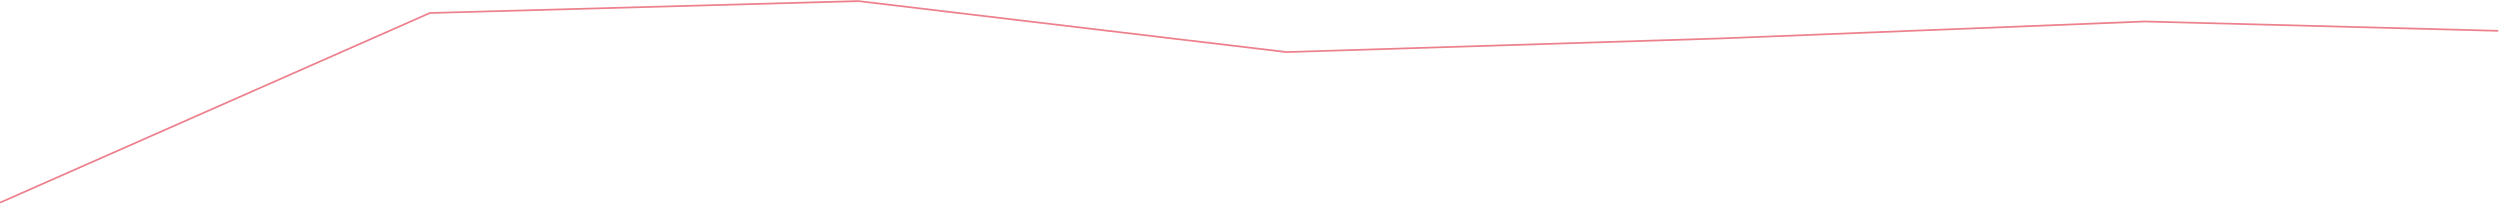
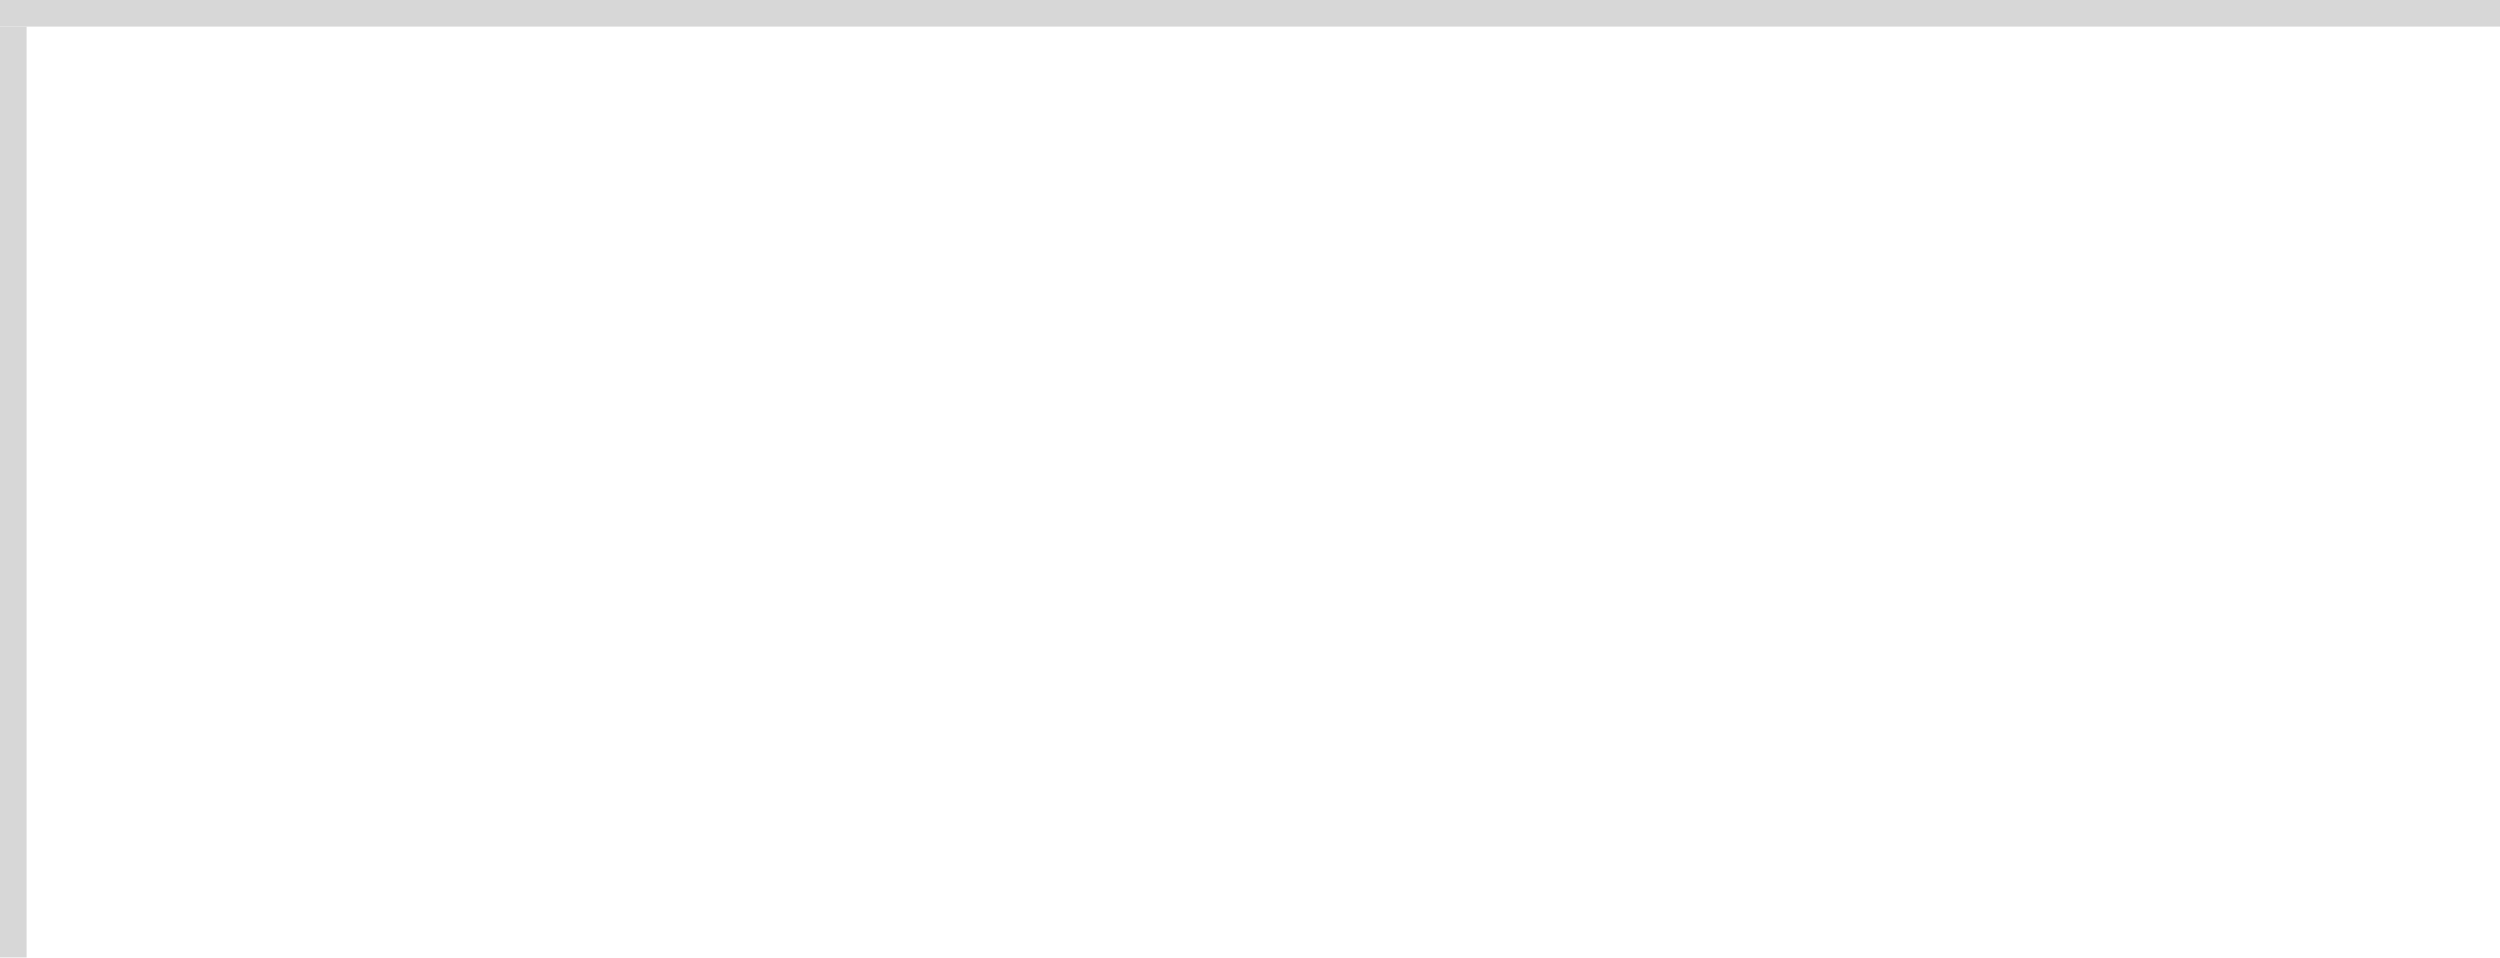
- <svg xmlns="http://www.w3.org/2000/svg" version="1.1" width="1428px" height="117px">
-   <defs>
-     <linearGradient gradientUnits="userSpaceOnUse" x1="713.5" y1="1.16" x2="713.5" y2="116" id="LinearGradient16">
-       <stop id="Stop17" stop-color="#ffffff" stop-opacity="0" offset="0" />
-       <stop id="Stop18" stop-color="#000000" stop-opacity="0" offset="1" />
-     </linearGradient>
-     <pattern id="BGPattern" patternUnits="userSpaceOnUse" alignment="0 0" imageRepeat="None" />
-   </defs>
-   <g transform="matrix(1 0 0 1 -369 -398 )">
-     <path d="M 1427 17.612  L 0 115.741  L 245.563 7.417  L 490.223 0.621  L 734.883 29.748  L 981.971 21.981  L 1225.175 12.272  L 1427 17.612  Z " fill-rule="nonzero" fill="url(#LinearGradient16)" stroke="none" transform="matrix(1 0 0 1 369 398 )" class="fill" />
-     <path d="M 0 115.741  L 245.563 7.417  L 490.223 0.621  L 734.883 29.748  L 981.971 21.981  L 1225.175 12.272  L 1427 17.612  " stroke-width="1" stroke-dasharray="0" stroke="rgba(236, 128, 141, 1)" fill="none" transform="matrix(1 0 0 1 369 398 )" class="stroke" />
-   </g>
+ <svg xmlns="http://www.w3.org/2000/svg" version="1.1" width="94px" height="36px" viewBox="0 0 94 36">
+   <path d="M 1 1  L 94 1  L 94 36  L 1 36  L 1 1  Z " fill-rule="nonzero" fill="rgba(255, 255, 255, 1)" stroke="none" class="fill" />
+   <path d="M 0.5 1  L 0.5 36  " stroke-width="1" stroke-dasharray="0" stroke="rgba(215, 215, 215, 1)" fill="none" class="stroke" />
+   <path d="M 0 0.5  L 94 0.5  " stroke-width="1" stroke-dasharray="0" stroke="rgba(215, 215, 215, 1)" fill="none" class="stroke" />
</svg>
